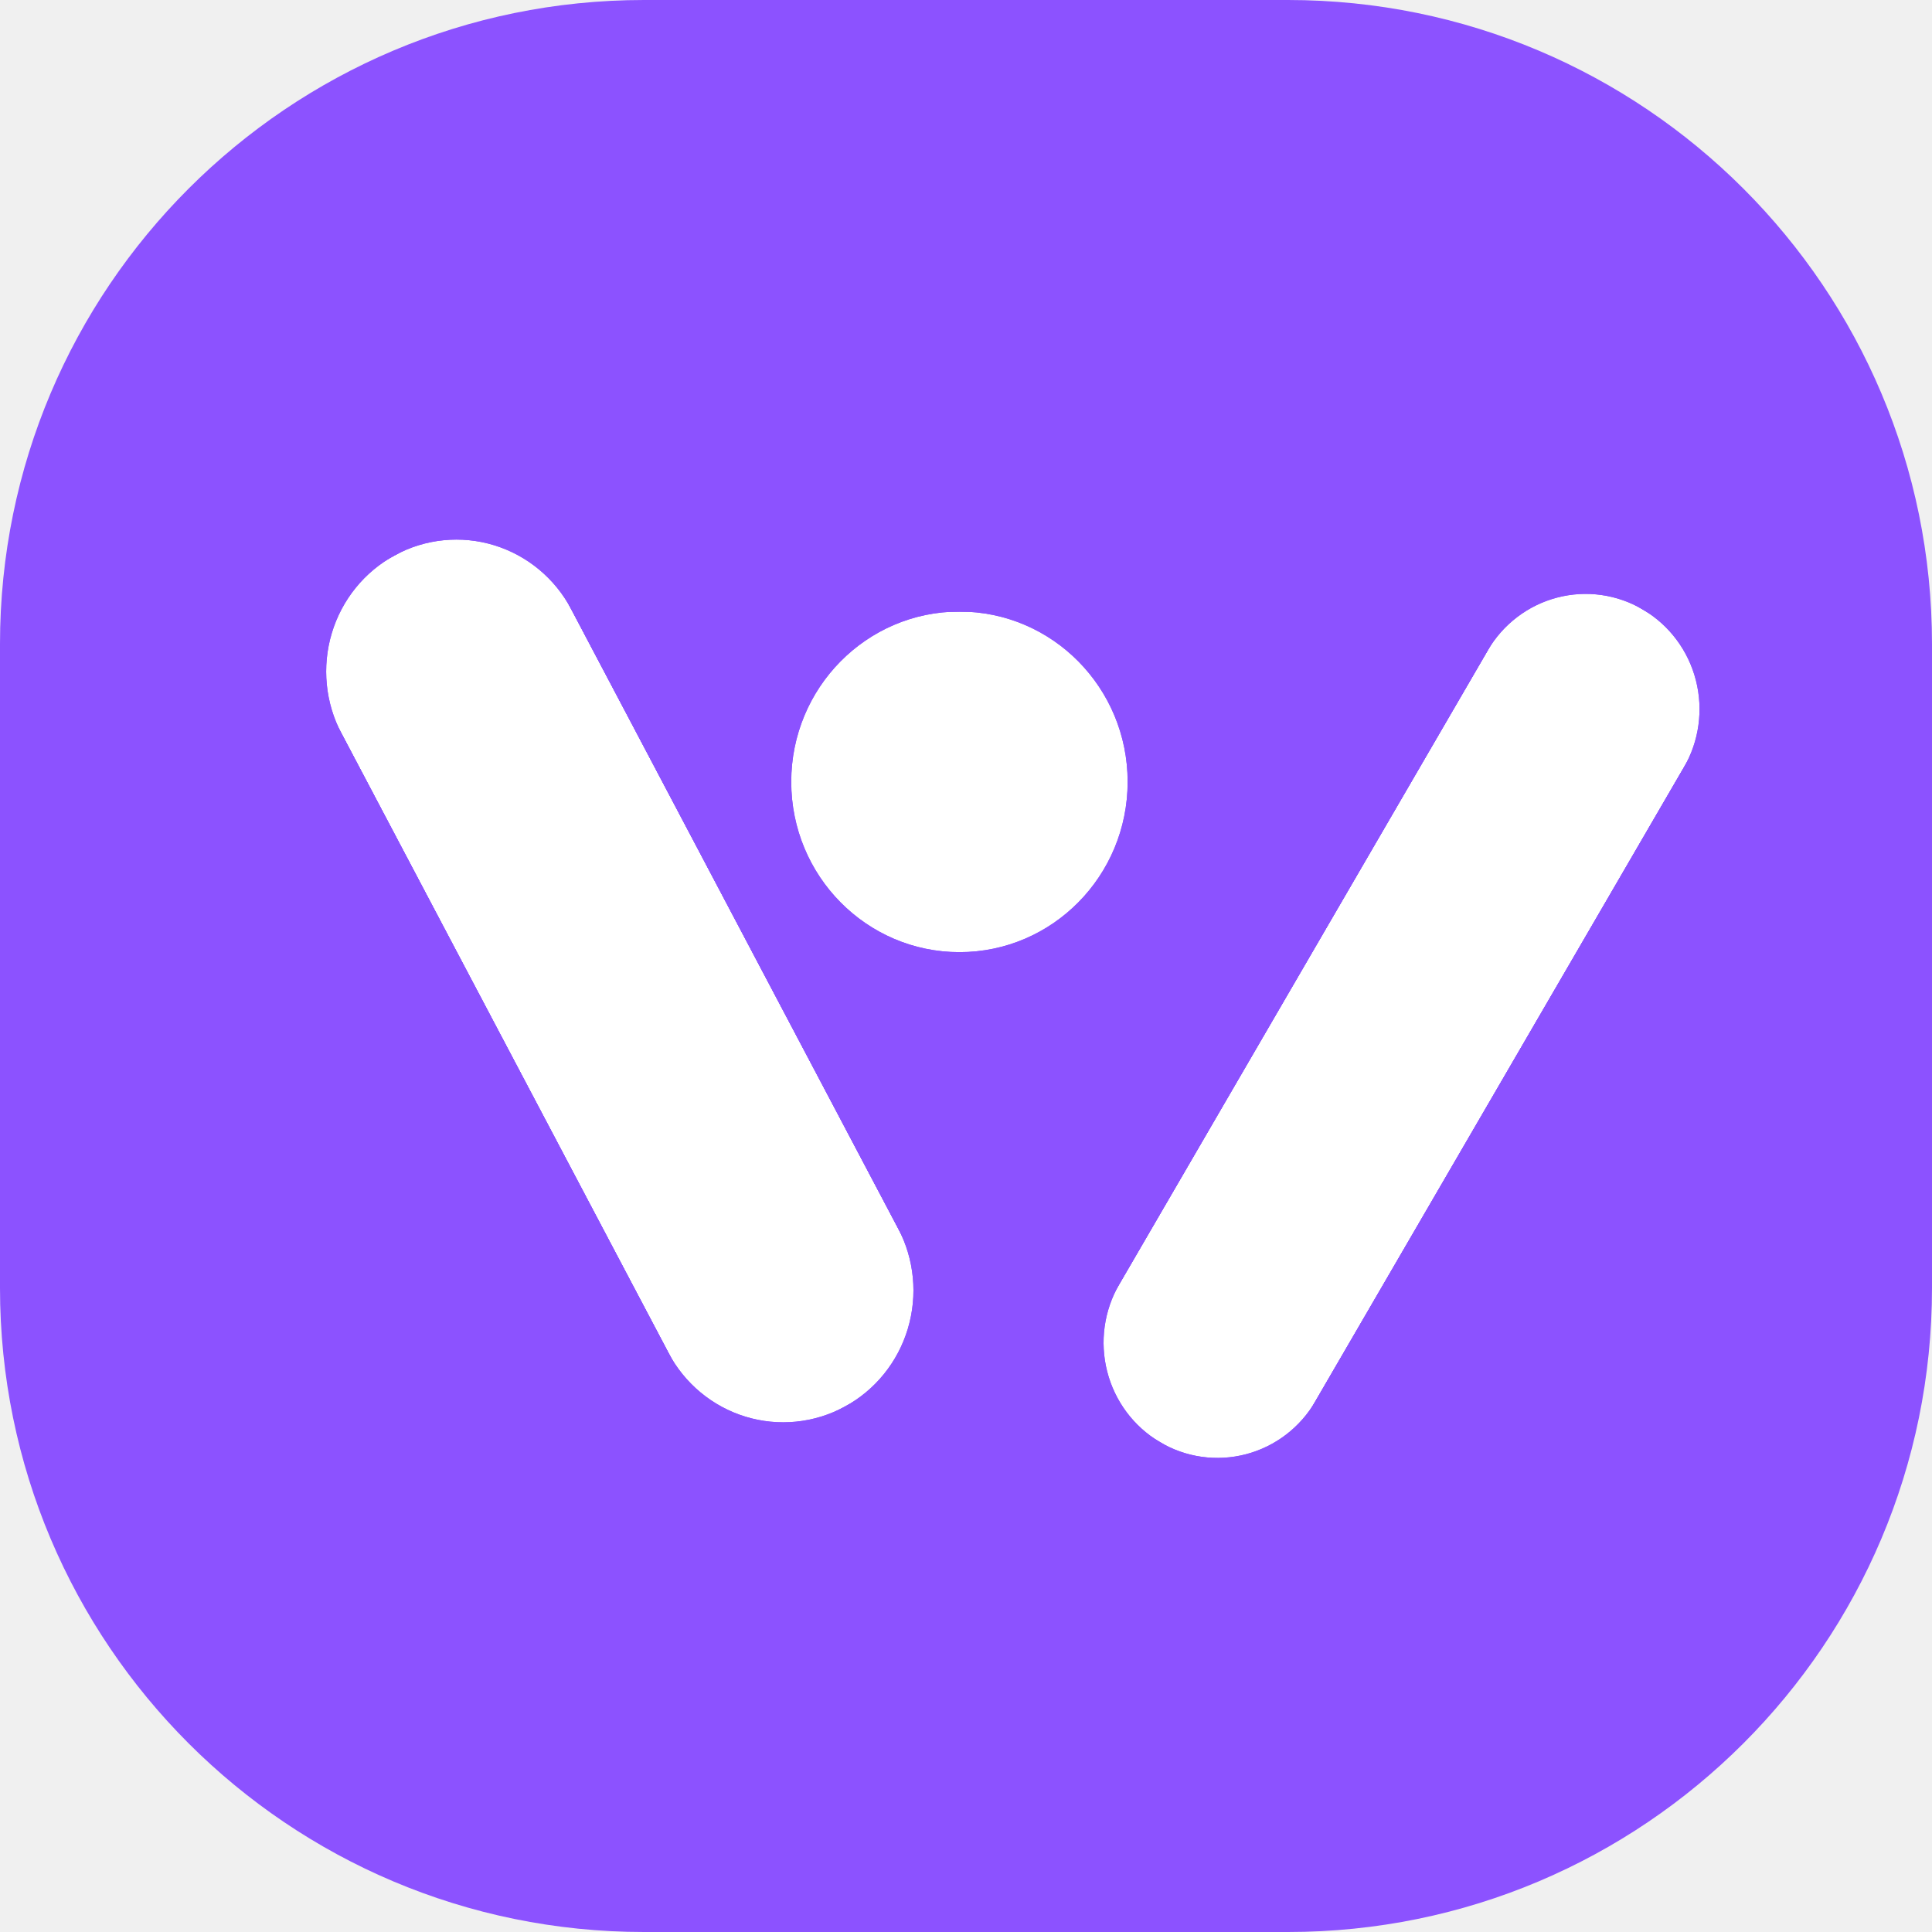
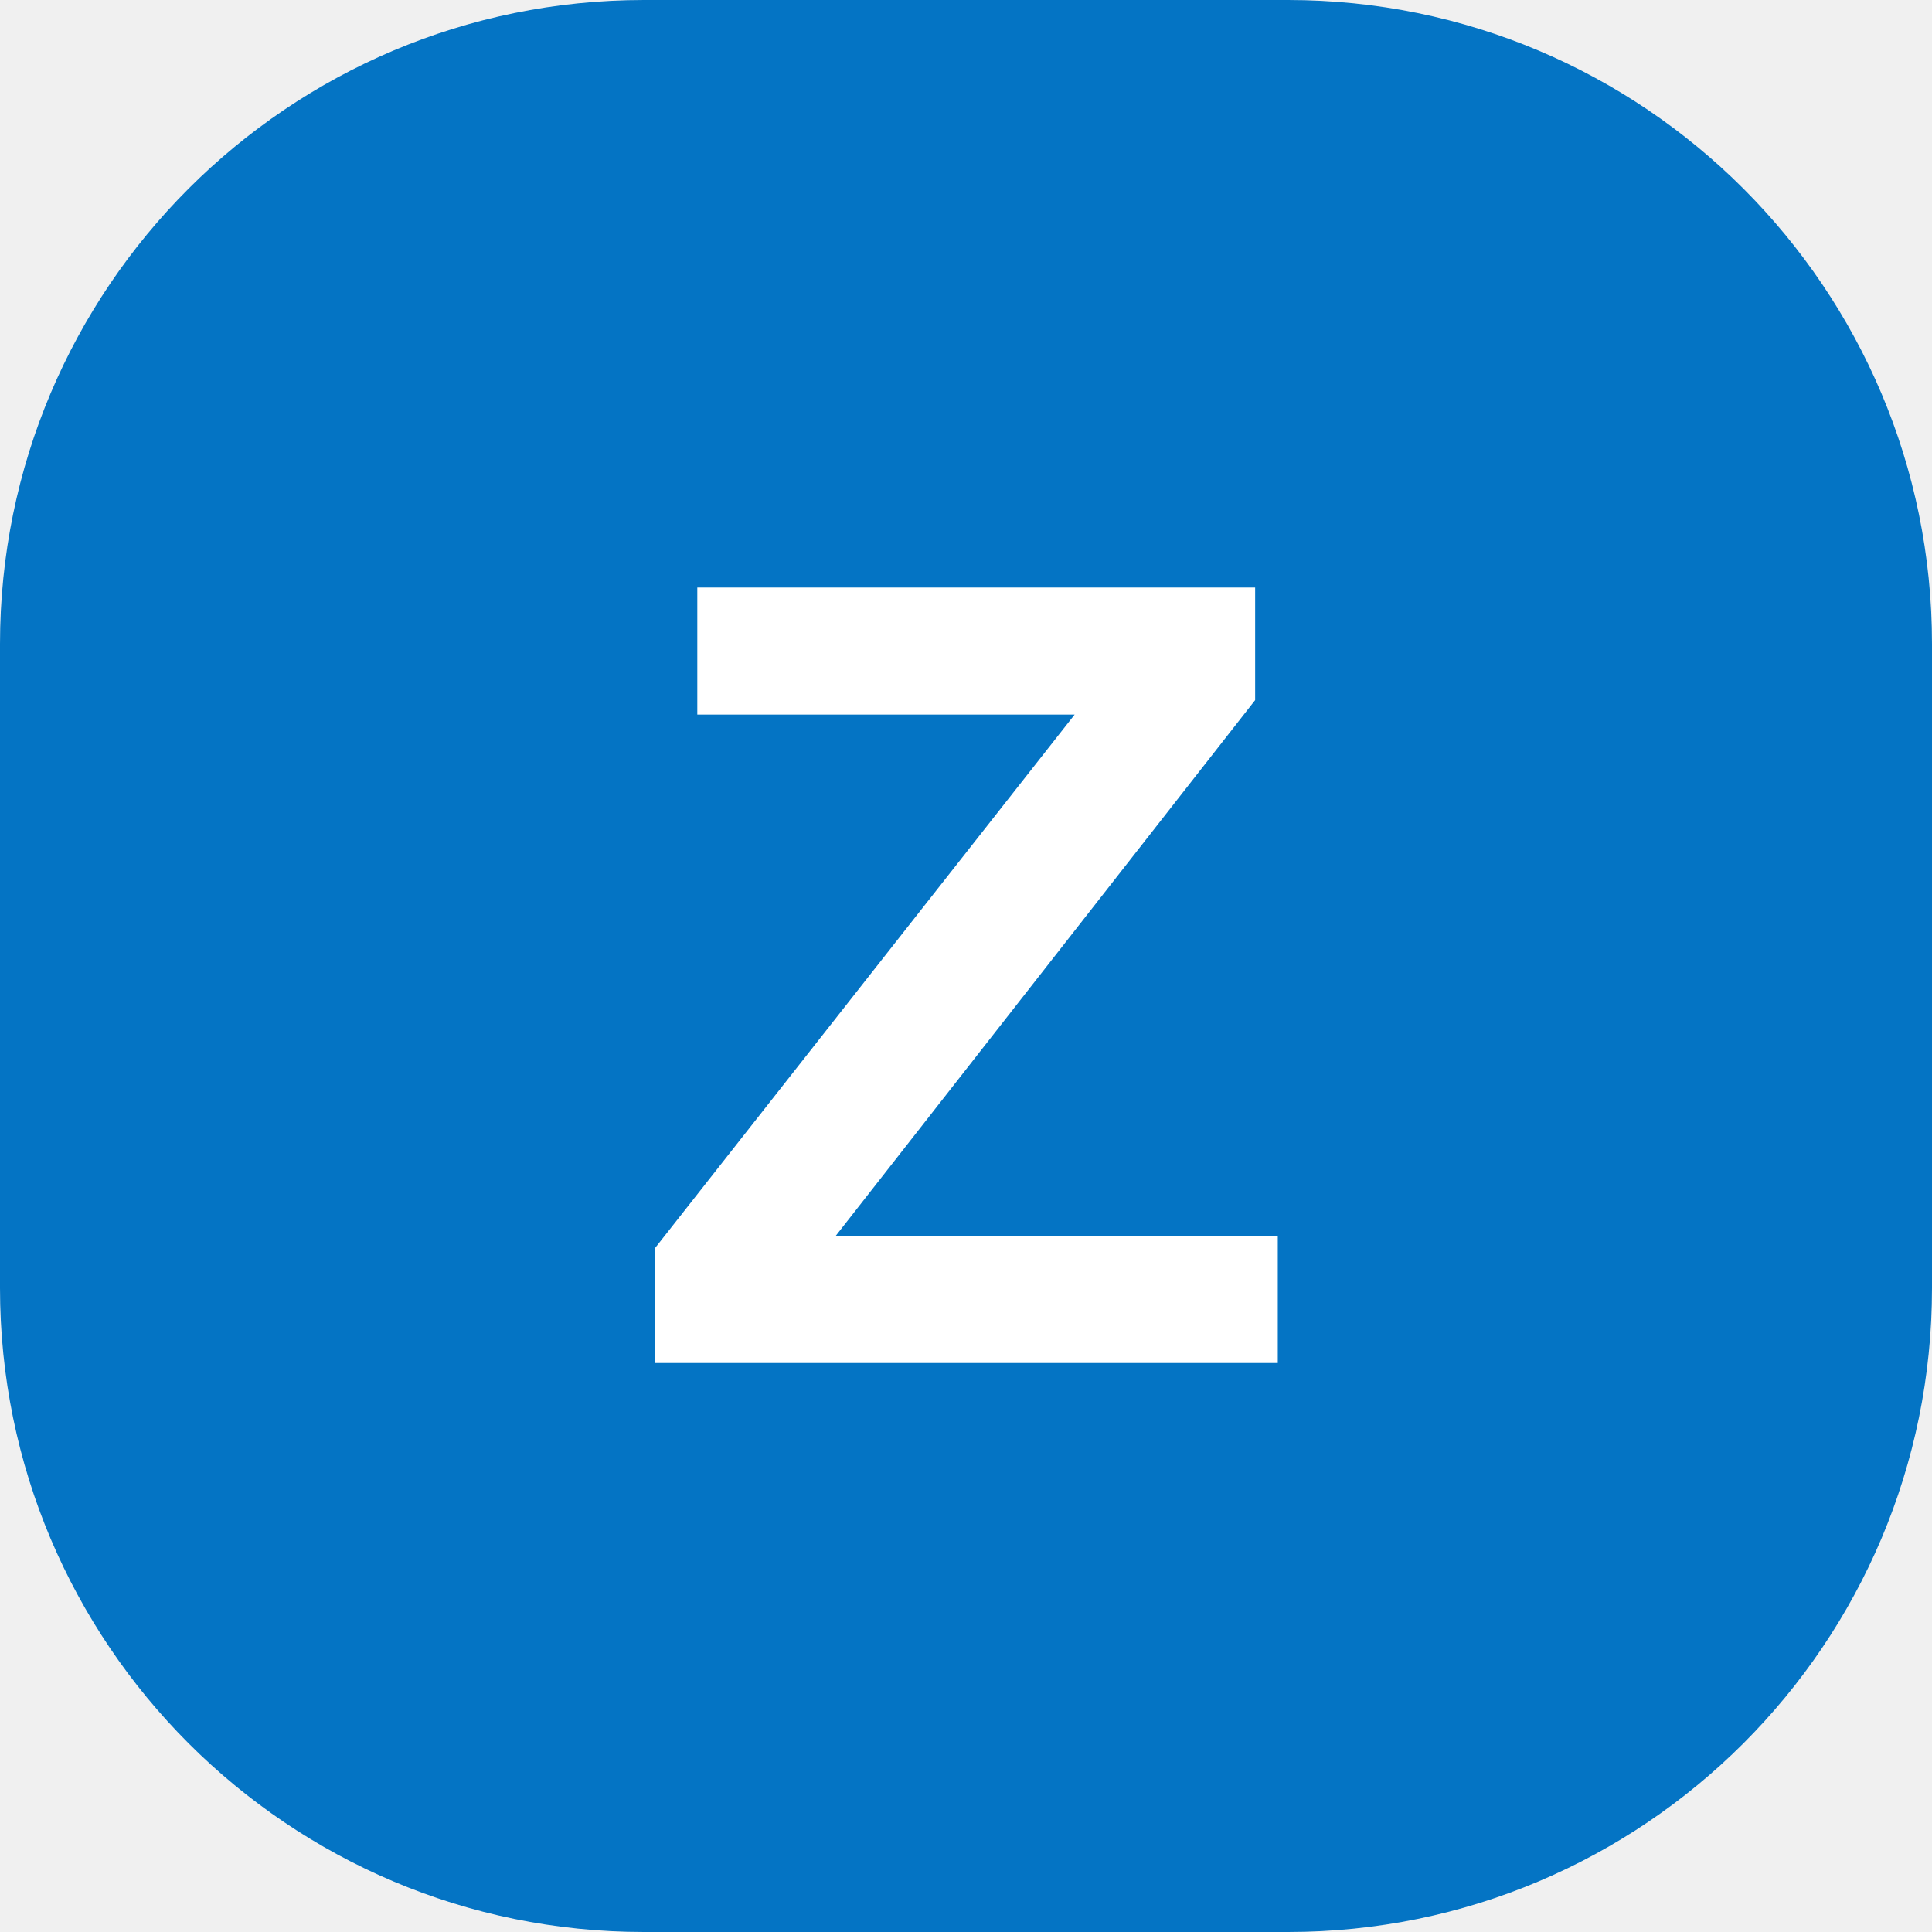
<svg xmlns="http://www.w3.org/2000/svg" width="48" height="48" viewBox="0 0 48 48" fill="none">
-   <path d="M0 16C0 7.163 7.163 0 16 0H32C40.837 0 48 7.163 48 16V32C48 40.837 40.837 48 32 48H16C7.163 48 0 40.837 0 32V16Z" fill="#8C52FF" />
-   <mask id="mask0_2415_2536" style="mask-type:luminance" maskUnits="userSpaceOnUse" x="27" y="14" width="16" height="23">
-     <path d="M27.414 14.742H42.261V36.236H27.414V14.742Z" fill="white" />
-   </mask>
-   <g mask="url(#mask0_2415_2536)">
-     <mask id="mask1_2415_2536" style="mask-type:luminance" maskUnits="userSpaceOnUse" x="26" y="13" width="18" height="25">
-       <path d="M38.392 13.698L43.267 16.604L31.238 37.295L26.363 34.389L38.392 13.698Z" fill="white" />
-     </mask>
-     <g mask="url(#mask1_2415_2536)">
-       <mask id="mask2_2415_2536" style="mask-type:luminance" maskUnits="userSpaceOnUse" x="27" y="14" width="16" height="23">
-         <path d="M40.83 15.151C41.477 15.537 41.946 16.166 42.134 16.902C42.322 17.637 42.214 18.418 41.833 19.072L32.684 34.81C32.304 35.465 31.682 35.94 30.956 36.13C30.229 36.32 29.458 36.211 28.812 35.825C28.165 35.44 27.696 34.811 27.508 34.075C27.32 33.34 27.428 32.559 27.809 31.904L36.958 16.166C37.338 15.512 37.96 15.037 38.686 14.847C39.413 14.656 40.184 14.766 40.83 15.151Z" fill="white" />
-       </mask>
-       <g mask="url(#mask2_2415_2536)">
-         <mask id="mask3_2415_2536" style="mask-type:luminance" maskUnits="userSpaceOnUse" x="27" y="14" width="16" height="23">
-           <path d="M42.261 14.742H27.414V36.236H42.261V14.742Z" fill="white" />
-         </mask>
-         <g mask="url(#mask3_2415_2536)">
-           <mask id="mask4_2415_2536" style="mask-type:luminance" maskUnits="userSpaceOnUse" x="27" y="14" width="16" height="23">
-             <path d="M27.414 14.742H42.261V36.236H27.414V14.742Z" fill="white" />
-           </mask>
-           <g mask="url(#mask4_2415_2536)">
-             <mask id="mask5_2415_2536" style="mask-type:luminance" maskUnits="userSpaceOnUse" x="26" y="13" width="18" height="25">
-               <path d="M38.392 13.698L43.267 16.604L31.238 37.295L26.363 34.389L38.392 13.698Z" fill="white" />
-             </mask>
-             <g mask="url(#mask5_2415_2536)">
-               <mask id="mask6_2415_2536" style="mask-type:luminance" maskUnits="userSpaceOnUse" x="27" y="14" width="16" height="23">
-                 <path d="M40.83 15.151C41.477 15.537 41.946 16.166 42.134 16.902C42.322 17.637 42.214 18.418 41.833 19.072L32.684 34.81C32.304 35.465 31.682 35.94 30.956 36.13C30.229 36.32 29.458 36.211 28.812 35.825C28.165 35.44 27.696 34.811 27.508 34.075C27.32 33.34 27.428 32.559 27.809 31.904L36.958 16.166C37.338 15.512 37.96 15.037 38.686 14.847C39.413 14.656 40.184 14.766 40.83 15.151Z" fill="white" />
-               </mask>
-               <g mask="url(#mask6_2415_2536)">
-                 <path d="M38.392 13.698L43.268 16.604L31.25 37.276L26.375 34.37L38.392 13.698Z" fill="white" />
-               </g>
-             </g>
-           </g>
-         </g>
-       </g>
-     </g>
-   </g>
-   <mask id="mask7_2415_2536" style="mask-type:luminance" maskUnits="userSpaceOnUse" x="19" y="15" width="10" height="9">
-     <path d="M19.658 15.194H28.016V23.656H19.658V15.194Z" fill="white" />
-   </mask>
-   <g mask="url(#mask7_2415_2536)">
-     <mask id="mask8_2415_2536" style="mask-type:luminance" maskUnits="userSpaceOnUse" x="19" y="15" width="10" height="9">
-       <path d="M23.837 15.194C21.529 15.194 19.658 17.088 19.658 19.425C19.658 21.762 21.529 23.656 23.837 23.656C26.145 23.656 28.016 21.762 28.016 19.425C28.016 17.088 26.145 15.194 23.837 15.194Z" fill="white" />
-     </mask>
-     <g mask="url(#mask8_2415_2536)">
-       <mask id="mask9_2415_2536" style="mask-type:luminance" maskUnits="userSpaceOnUse" x="19" y="15" width="10" height="9">
-         <path d="M28.023 15.181H19.645V23.665H28.023V15.181Z" fill="white" />
-       </mask>
-       <g mask="url(#mask9_2415_2536)">
-         <mask id="mask10_2415_2536" style="mask-type:luminance" maskUnits="userSpaceOnUse" x="19" y="15" width="10" height="9">
-           <path d="M19.658 15.194H28.016V23.656H19.658V15.194Z" fill="white" />
-         </mask>
-         <g mask="url(#mask10_2415_2536)">
-           <mask id="mask11_2415_2536" style="mask-type:luminance" maskUnits="userSpaceOnUse" x="19" y="15" width="10" height="9">
-             <path d="M23.837 15.194C21.529 15.194 19.658 17.088 19.658 19.425C19.658 21.762 21.529 23.656 23.837 23.656C26.145 23.656 28.016 21.762 28.016 19.425C28.016 17.088 26.145 15.194 23.837 15.194Z" fill="white" />
-           </mask>
-           <g mask="url(#mask11_2415_2536)">
-             <path d="M19.658 15.194H28.016V23.656H19.658V15.194Z" fill="white" />
-           </g>
-         </g>
-       </g>
-     </g>
-   </g>
-   <mask id="mask12_2415_2536" style="mask-type:luminance" maskUnits="userSpaceOnUse" x="8" y="13" width="15" height="23">
-     <path d="M8.098 13.379H22.727V35.357H8.098V13.379Z" fill="white" />
-   </mask>
-   <g mask="url(#mask12_2415_2536)">
-     <mask id="mask13_2415_2536" style="mask-type:luminance" maskUnits="userSpaceOnUse" x="6" y="12" width="18" height="25">
-       <path d="M6.961 15.338L12.669 12.248L23.849 33.426L18.141 36.516L6.961 15.338Z" fill="white" />
-     </mask>
-     <g mask="url(#mask13_2415_2536)">
-       <mask id="mask14_2415_2536" style="mask-type:luminance" maskUnits="userSpaceOnUse" x="8" y="13" width="15" height="23">
-         <path d="M9.814 13.793C10.571 13.383 11.458 13.295 12.279 13.547C13.1 13.8 13.789 14.372 14.194 15.138L22.312 30.516C22.717 31.282 22.804 32.18 22.555 33.011C22.306 33.843 21.741 34.54 20.984 34.95C20.227 35.36 19.34 35.448 18.518 35.196C17.697 34.944 17.008 34.372 16.604 33.605L8.486 18.228C8.081 17.462 7.994 16.564 8.243 15.732C8.492 14.9 9.057 14.203 9.814 13.793Z" fill="white" />
-       </mask>
-       <g mask="url(#mask14_2415_2536)">
-         <mask id="mask15_2415_2536" style="mask-type:luminance" maskUnits="userSpaceOnUse" x="8" y="13" width="15" height="23">
-           <path d="M22.727 13.378H8.098V35.356H22.727V13.378Z" fill="white" />
-         </mask>
-         <g mask="url(#mask15_2415_2536)">
-           <mask id="mask16_2415_2536" style="mask-type:luminance" maskUnits="userSpaceOnUse" x="8" y="13" width="15" height="23">
-             <path d="M8.098 13.378H22.727V35.356H8.098V13.378Z" fill="white" />
-           </mask>
-           <g mask="url(#mask16_2415_2536)">
-             <mask id="mask17_2415_2536" style="mask-type:luminance" maskUnits="userSpaceOnUse" x="6" y="12" width="18" height="25">
-               <path d="M6.961 15.338L12.669 12.248L23.849 33.426L18.141 36.515L6.961 15.338Z" fill="white" />
-             </mask>
-             <g mask="url(#mask17_2415_2536)">
-               <mask id="mask18_2415_2536" style="mask-type:luminance" maskUnits="userSpaceOnUse" x="8" y="13" width="15" height="23">
-                 <path d="M9.814 13.793C10.571 13.383 11.458 13.295 12.279 13.547C13.1 13.799 13.789 14.371 14.194 15.138L22.312 30.515C22.717 31.281 22.804 32.179 22.555 33.011C22.306 33.843 21.741 34.54 20.984 34.95C20.227 35.359 19.34 35.448 18.518 35.196C17.697 34.944 17.008 34.371 16.604 33.605L8.486 18.227C8.081 17.461 7.994 16.563 8.243 15.732C8.492 14.9 9.057 14.202 9.814 13.793Z" fill="white" />
-               </mask>
-               <g mask="url(#mask18_2415_2536)">
-                 <path d="M6.961 15.338L12.669 12.248L23.837 33.403L18.129 36.493L6.961 15.338Z" fill="white" />
-               </g>
-             </g>
-           </g>
-         </g>
-       </g>
-     </g>
-   </g>
+   <path d="M0 16C0 7.163 7.163 0 16 0H32C40.837 0 48 7.163 48 16V32C48 40.837 40.837 48 32 48H16C7.163 48 0 40.837 0 32V16Z" fill="#0474C4" />
+   <text x="50%" y="54%" dominant-baseline="middle" text-anchor="middle" font-family="Arial, sans-serif" font-weight="800" font-size="28" fill="white" letter-spacing="-1">Z</text>
</svg>
